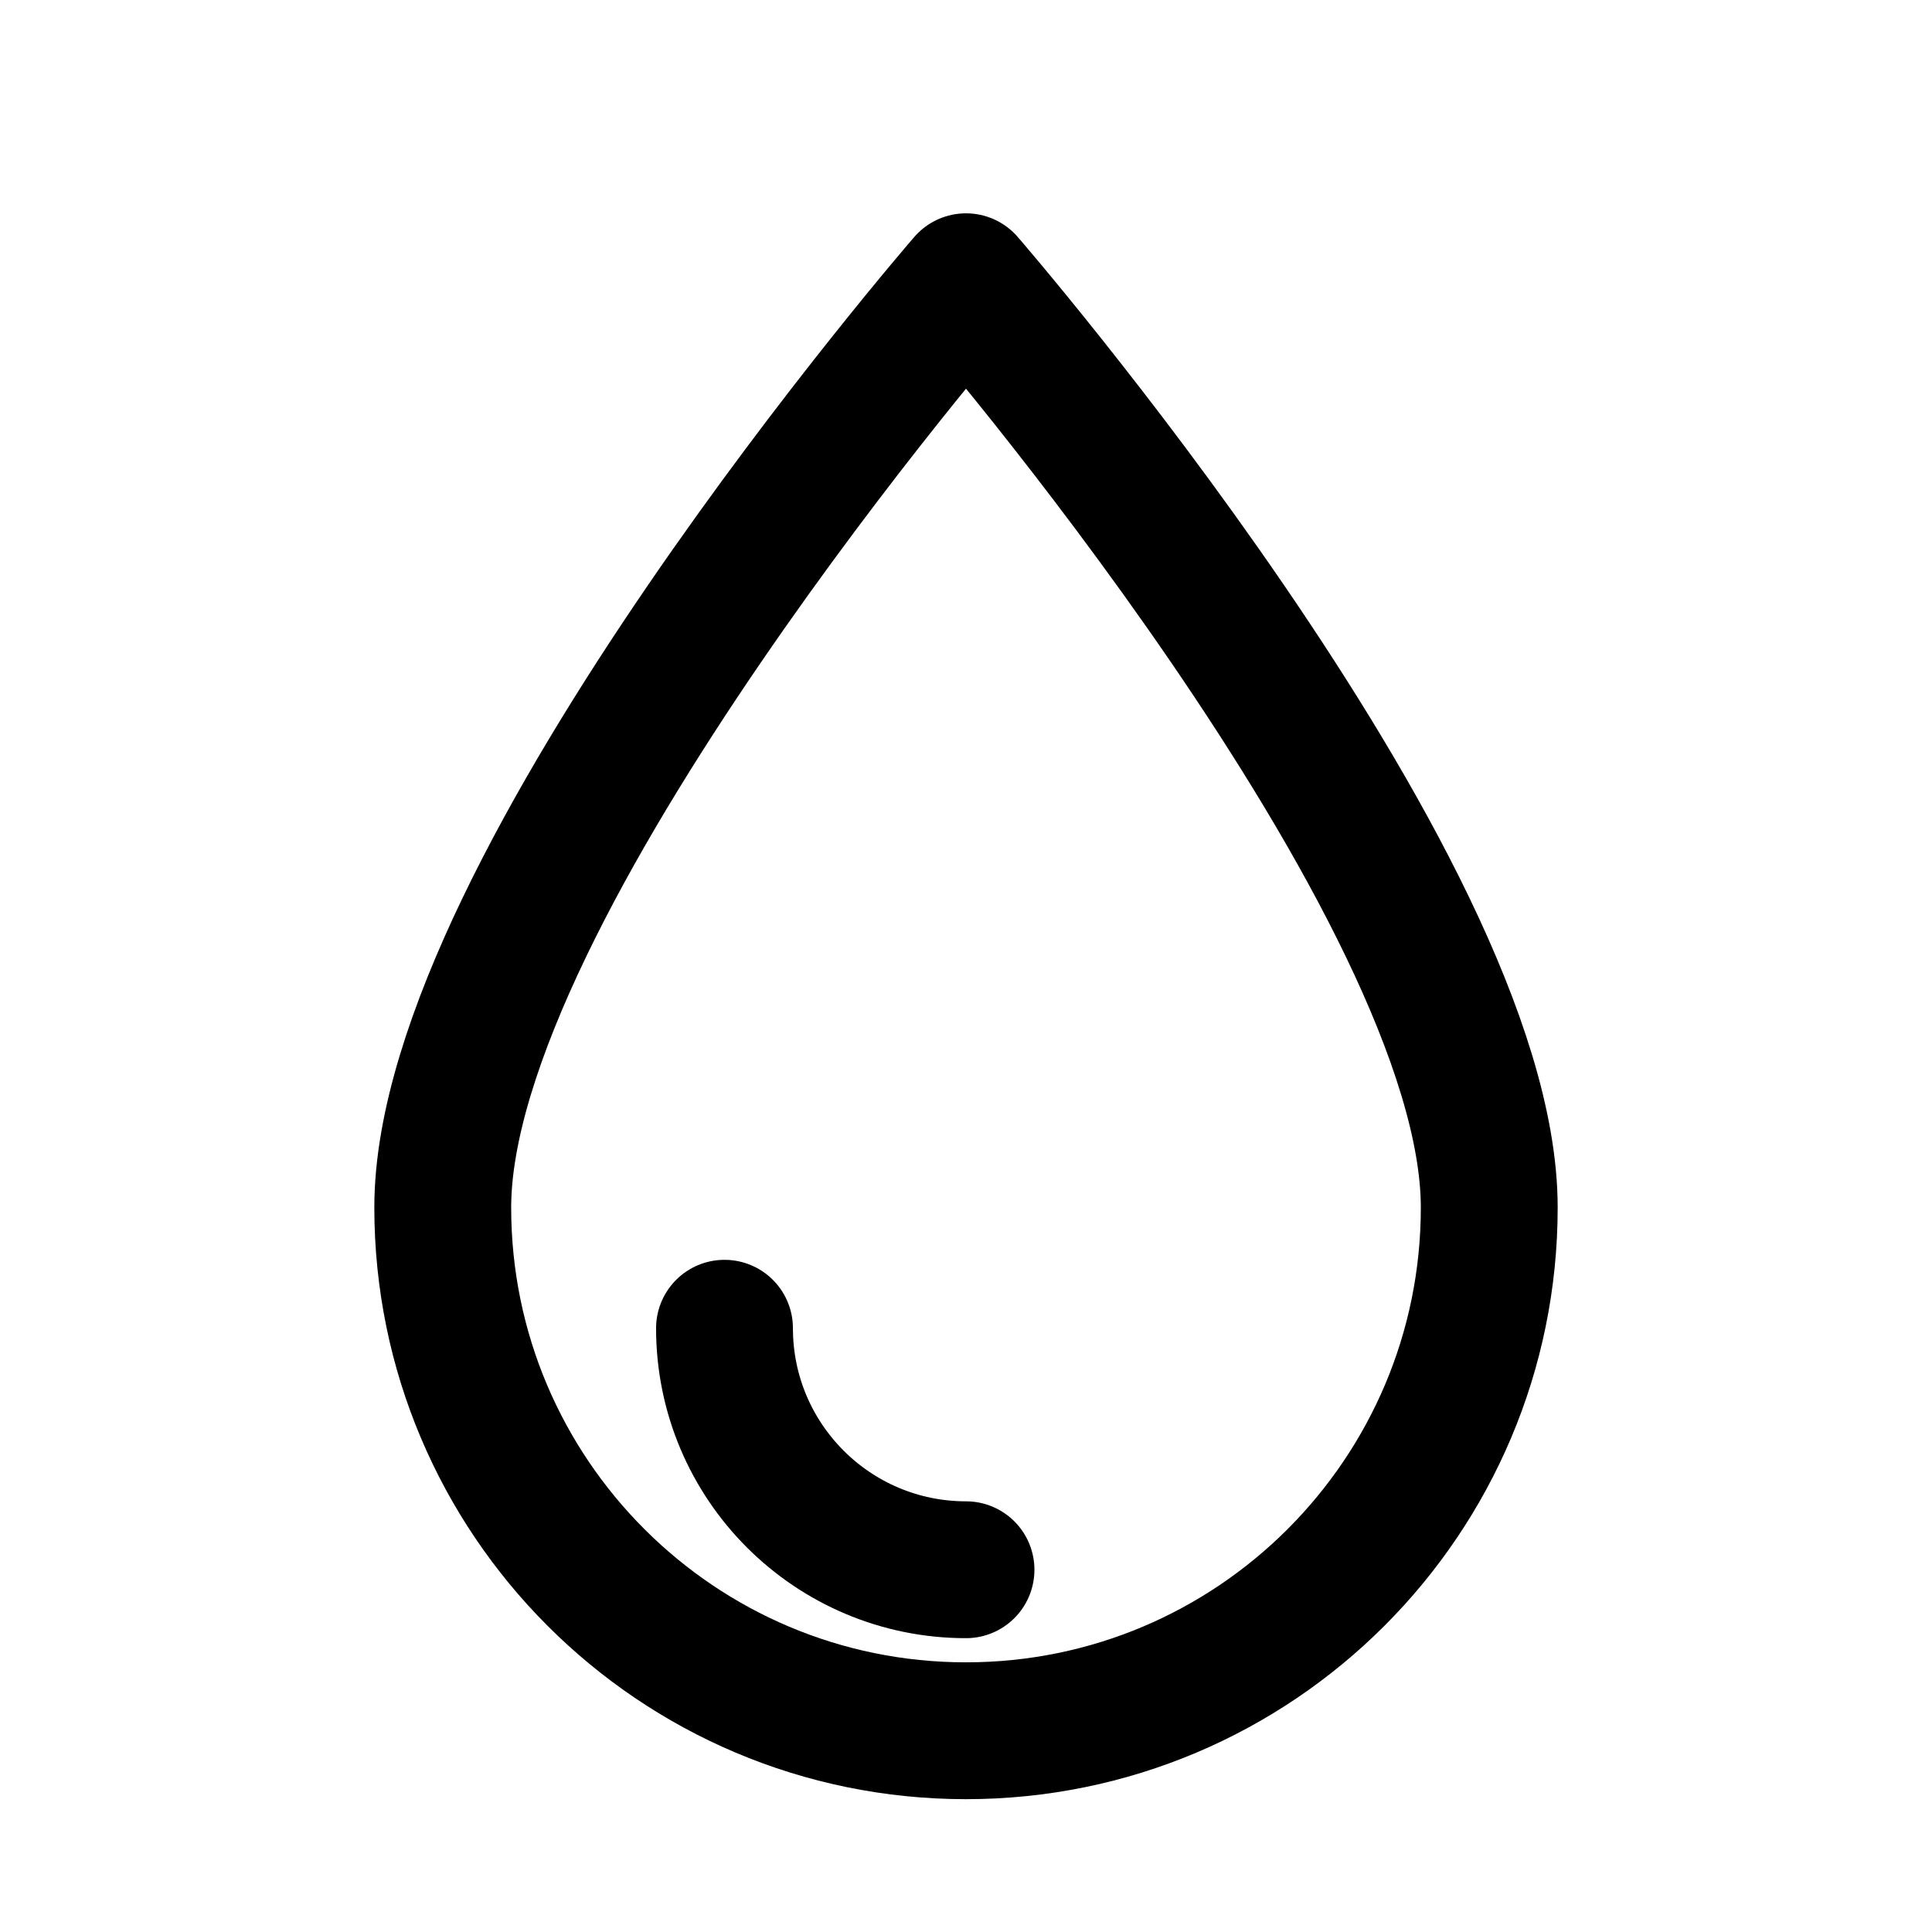
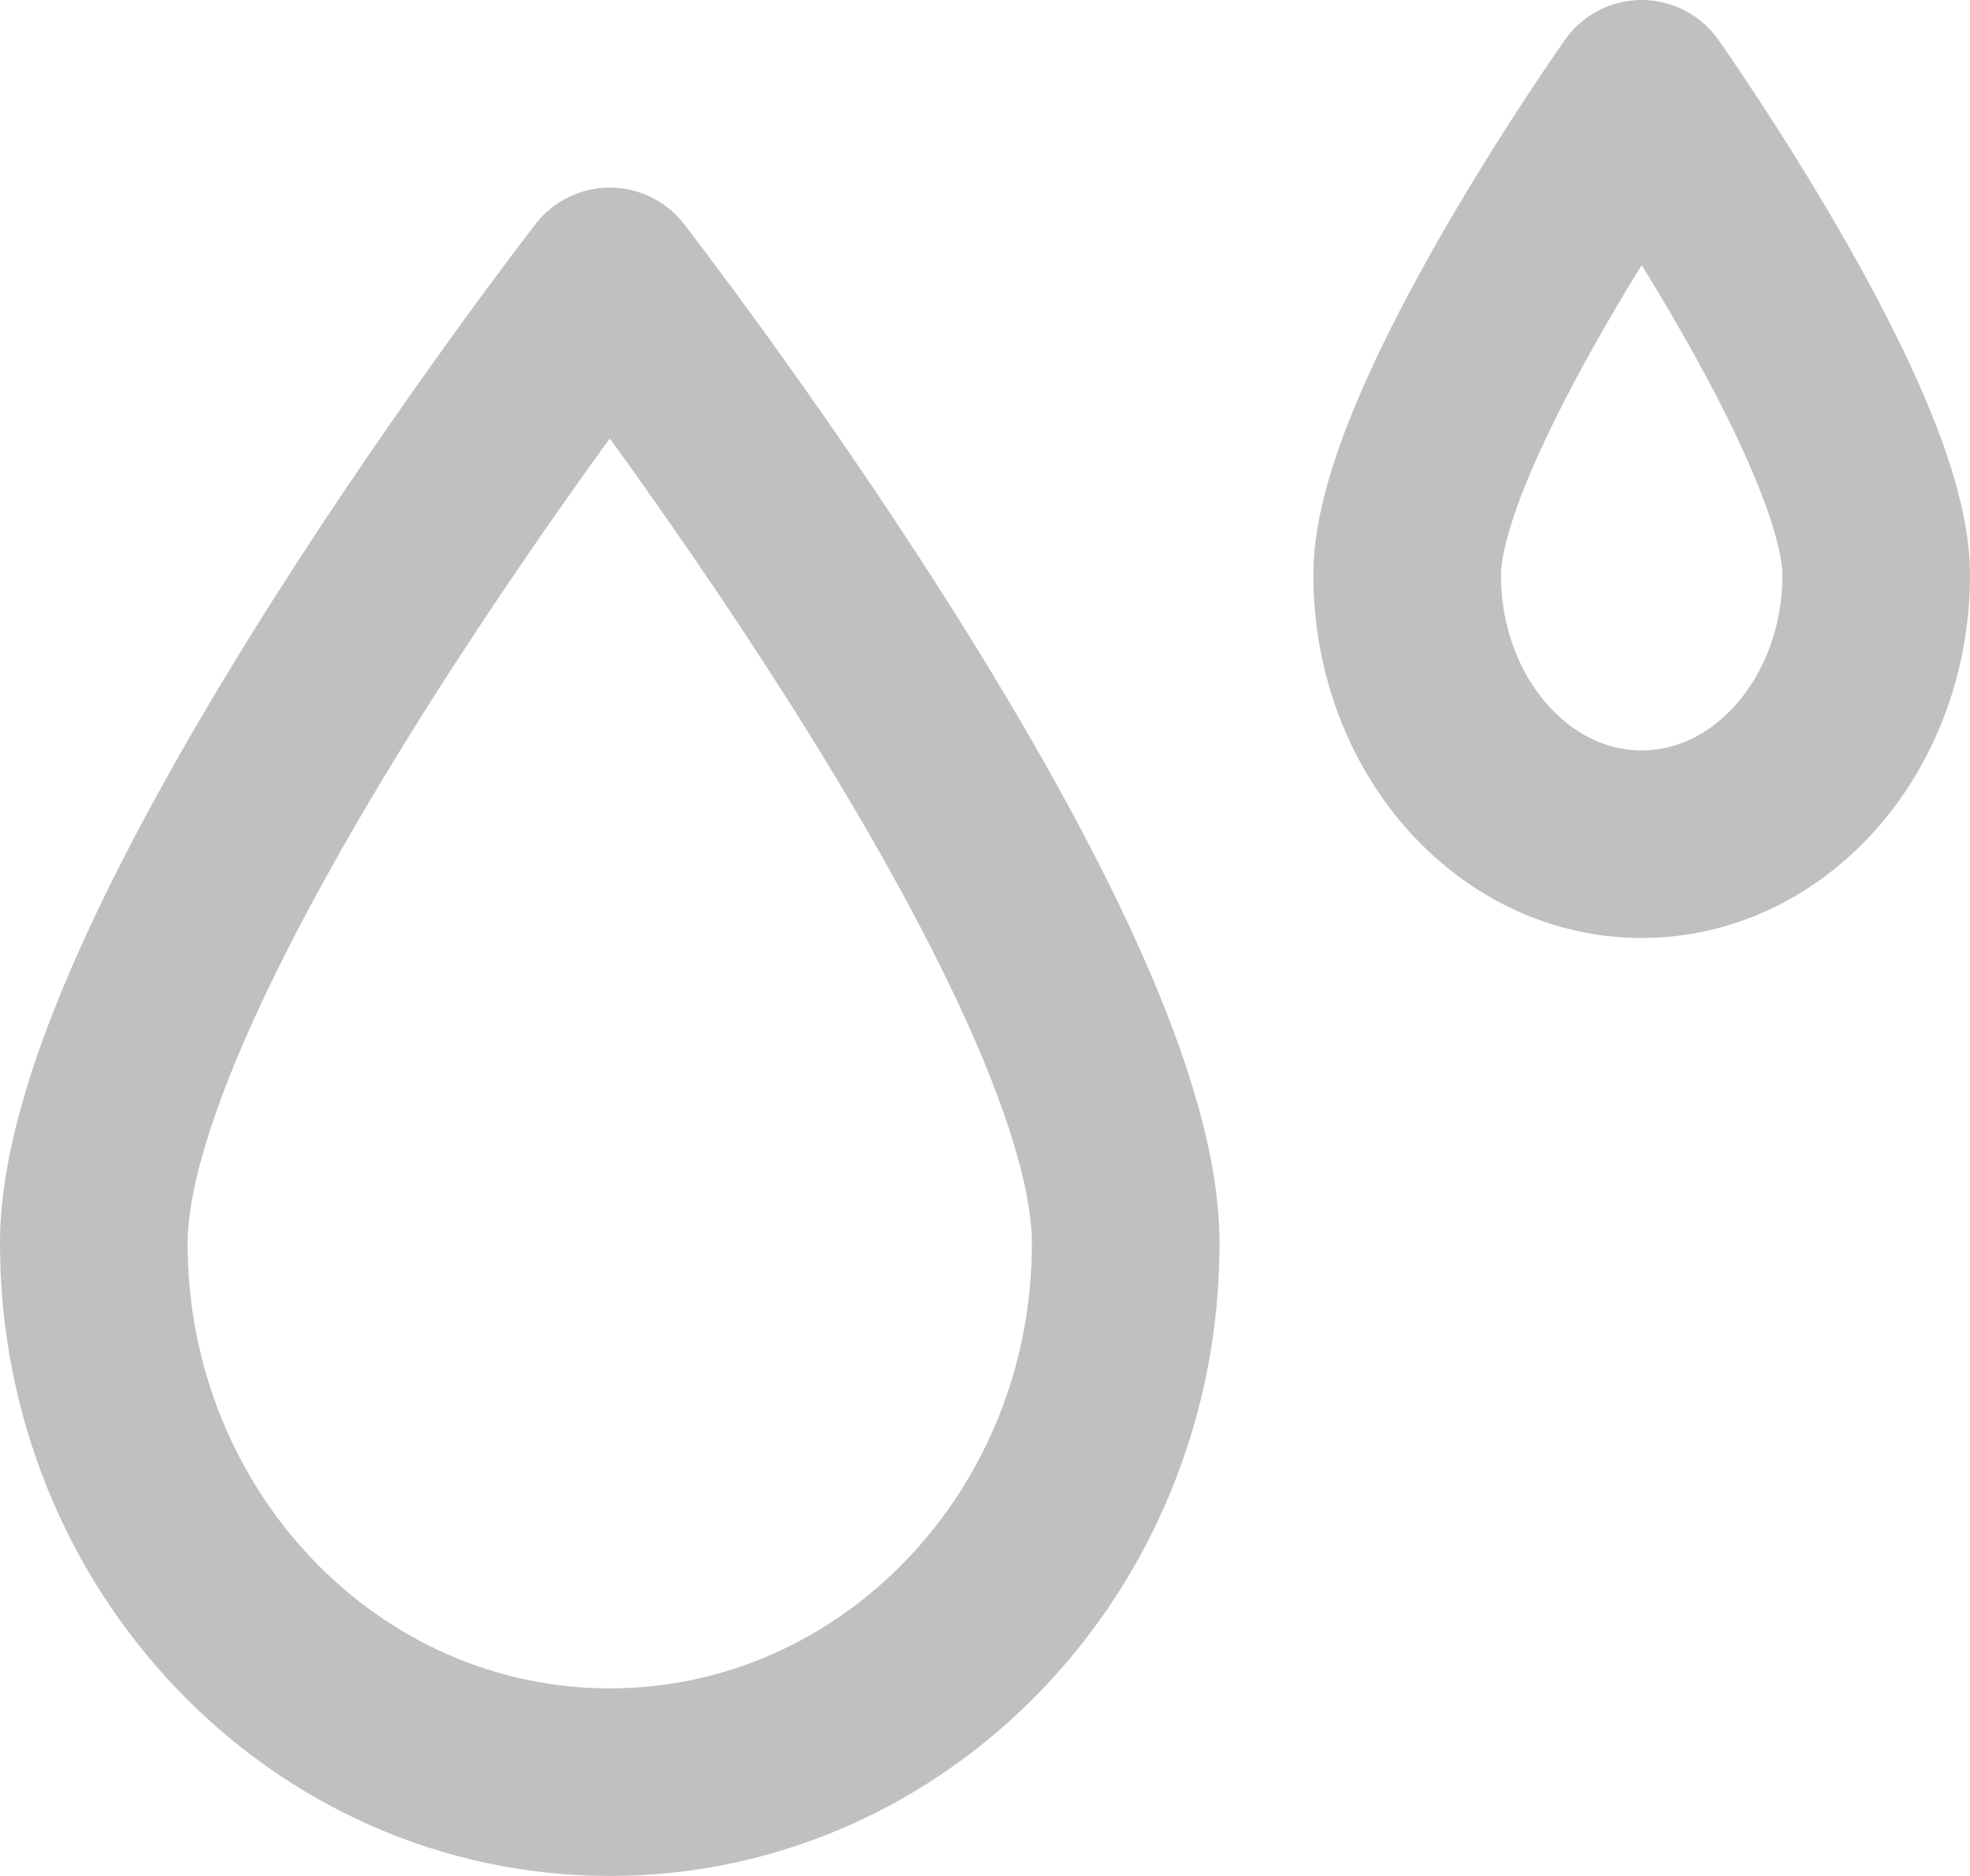
- <svg xmlns="http://www.w3.org/2000/svg" viewBox="0 0 24 24" fill="none">
-   <path d="M12 3.5S5.5 11 5.5 15a6.5 6.5 0 0 0 13 0c0-4-6.5-11.5-6.5-11.5Z" stroke="currentColor" stroke-width="1.7" stroke-linejoin="round" />
-   <path d="M9 16.5a3 3 0 0 0 3 3" stroke="currentColor" stroke-width="1.7" stroke-linecap="round" />
+ <svg xmlns="http://www.w3.org/2000/svg" preserveAspectRatio="none" overflow="visible" style="display: block;" width="21" height="20" viewBox="0 0 21 20" fill="none">
+   <g>
+     <path d="M12 13.256C12 16.428 9.538 19 6.5 19C3.462 19 1 16.428 1 13.256C1 10.084 6.5 3 6.5 3C6.5 3 12 10.084 12 13.256Z" stroke="#C0C0C0" stroke-width="2" stroke-linecap="round" stroke-linejoin="round" />
+     <path d="M20 6.128C20 7.714 18.881 9 17.5 9C16.119 9 15 7.714 15 6.128C15 4.542 17.5 1 17.5 1C17.5 1 20 4.542 20 6.128Z" stroke="#C0C0C0" stroke-width="2" stroke-linecap="round" stroke-linejoin="round" />
+   </g>
</svg>
